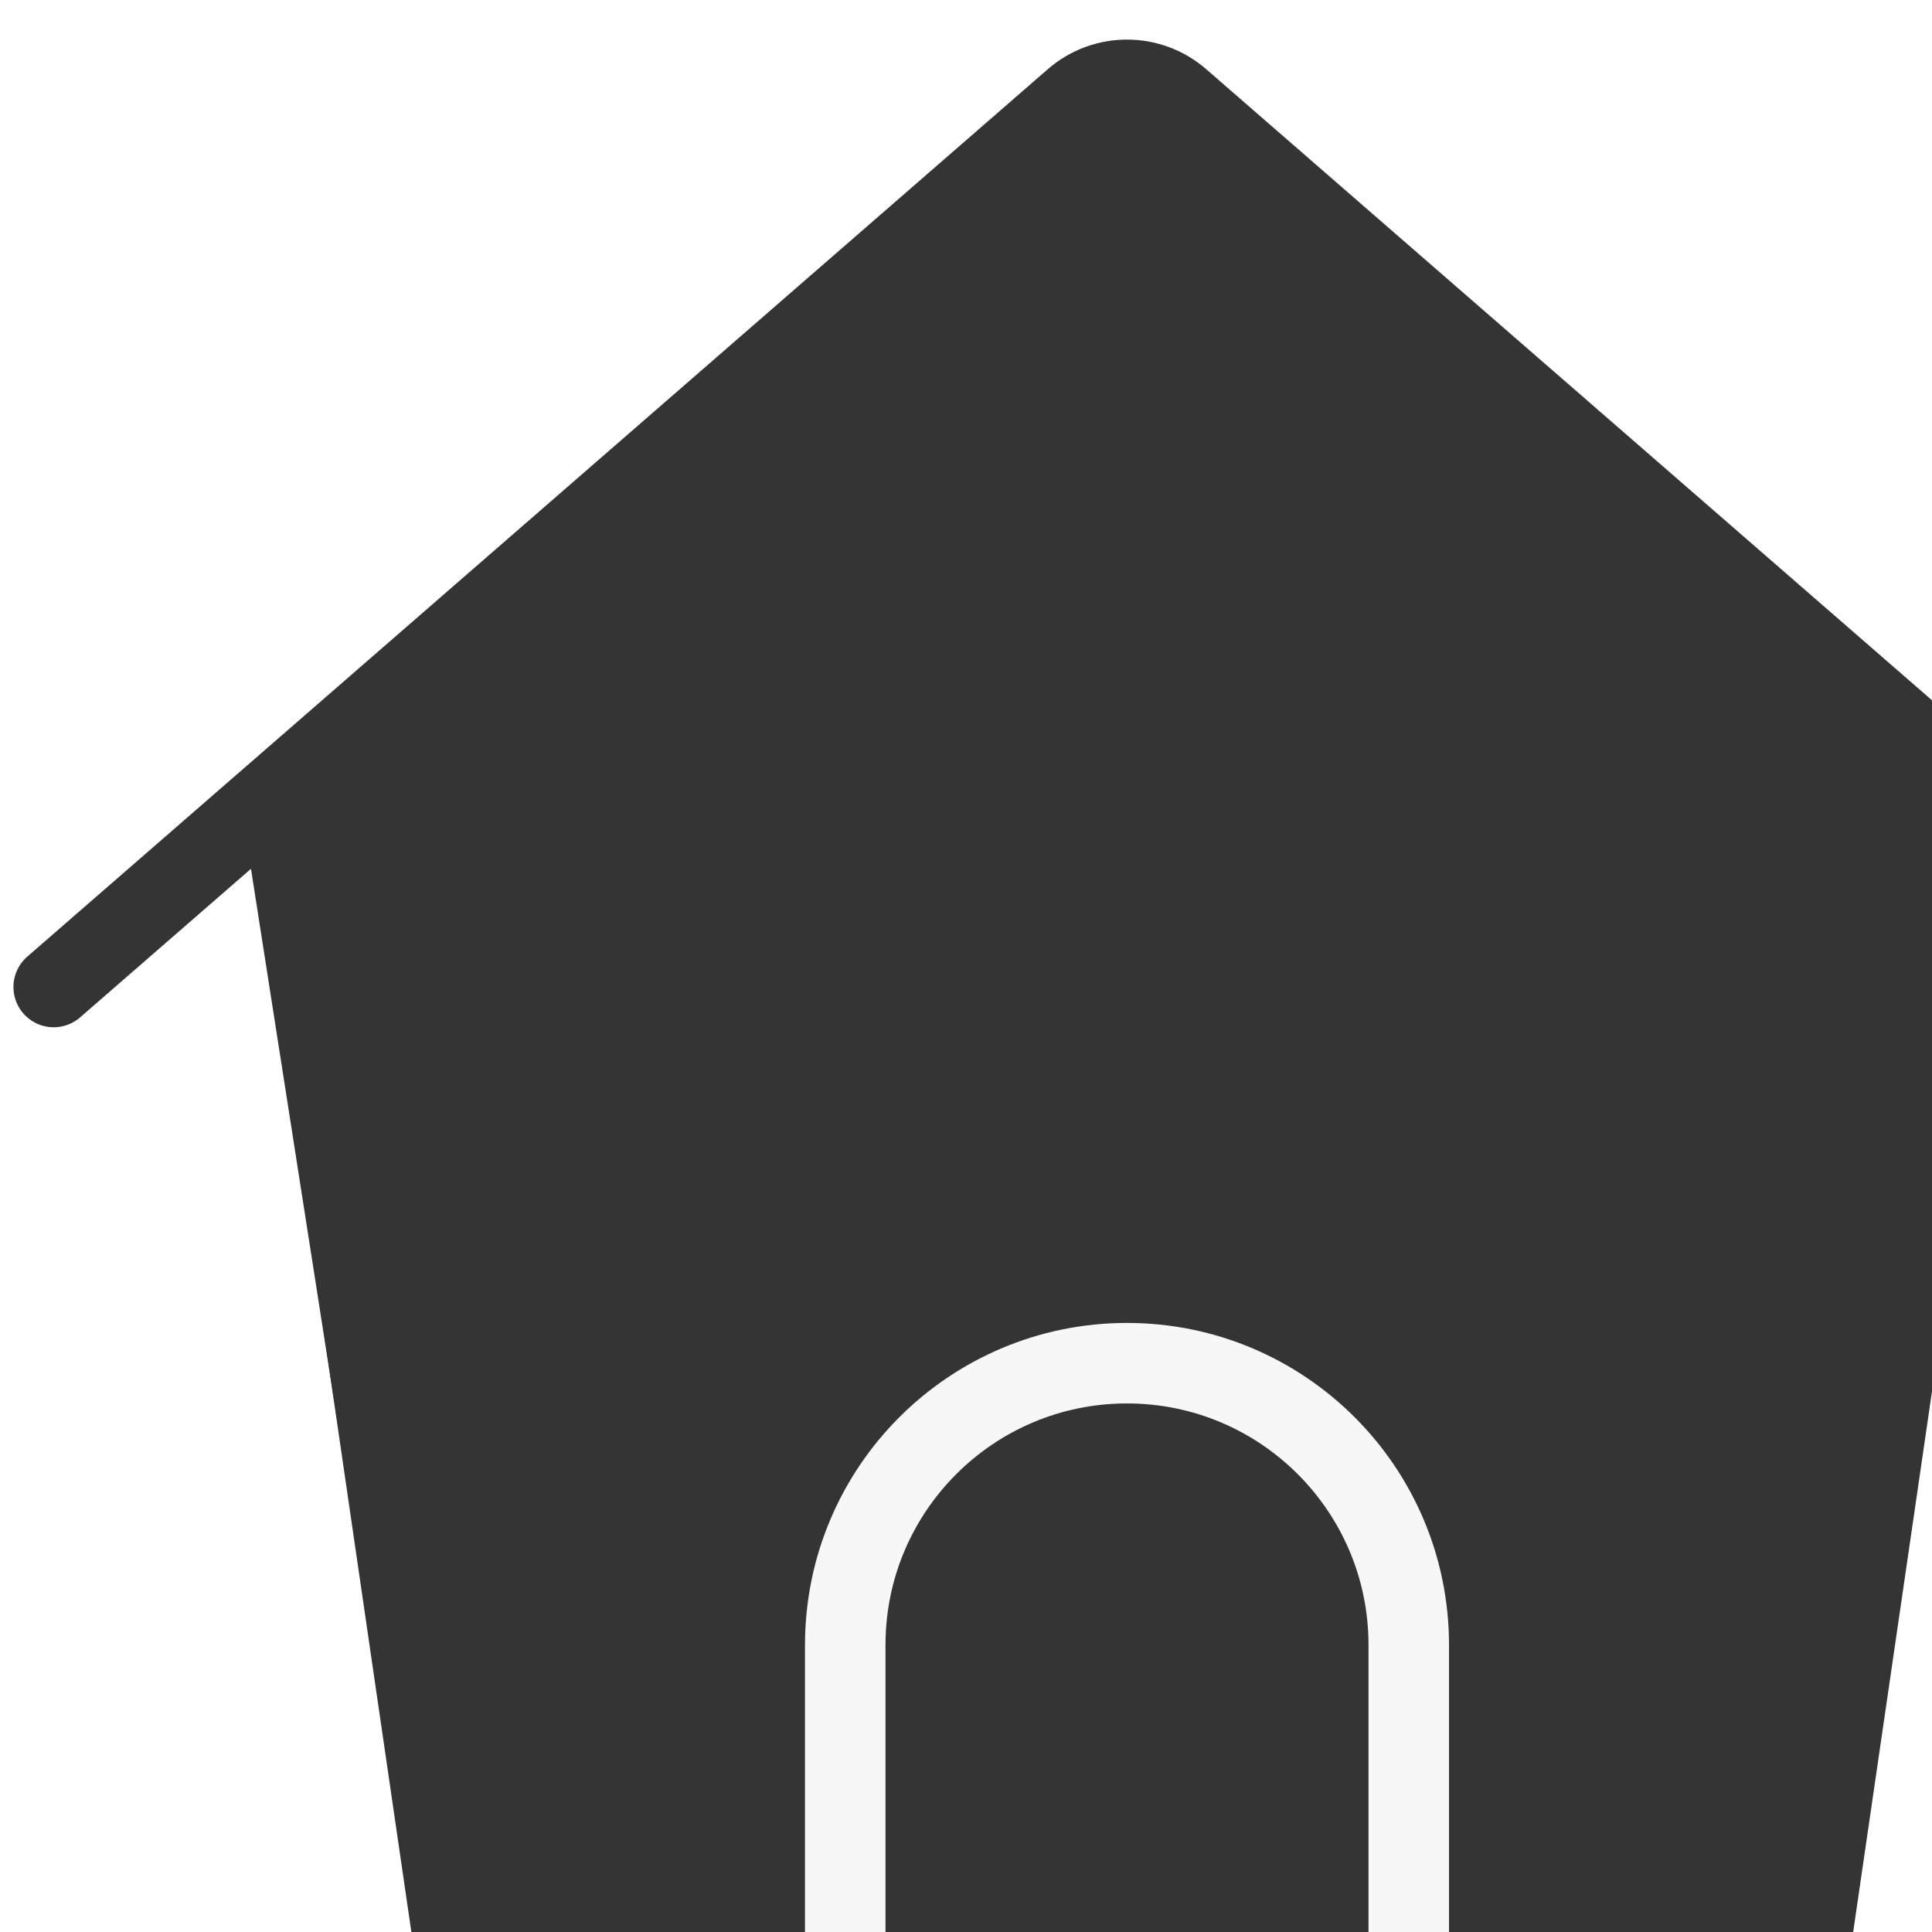
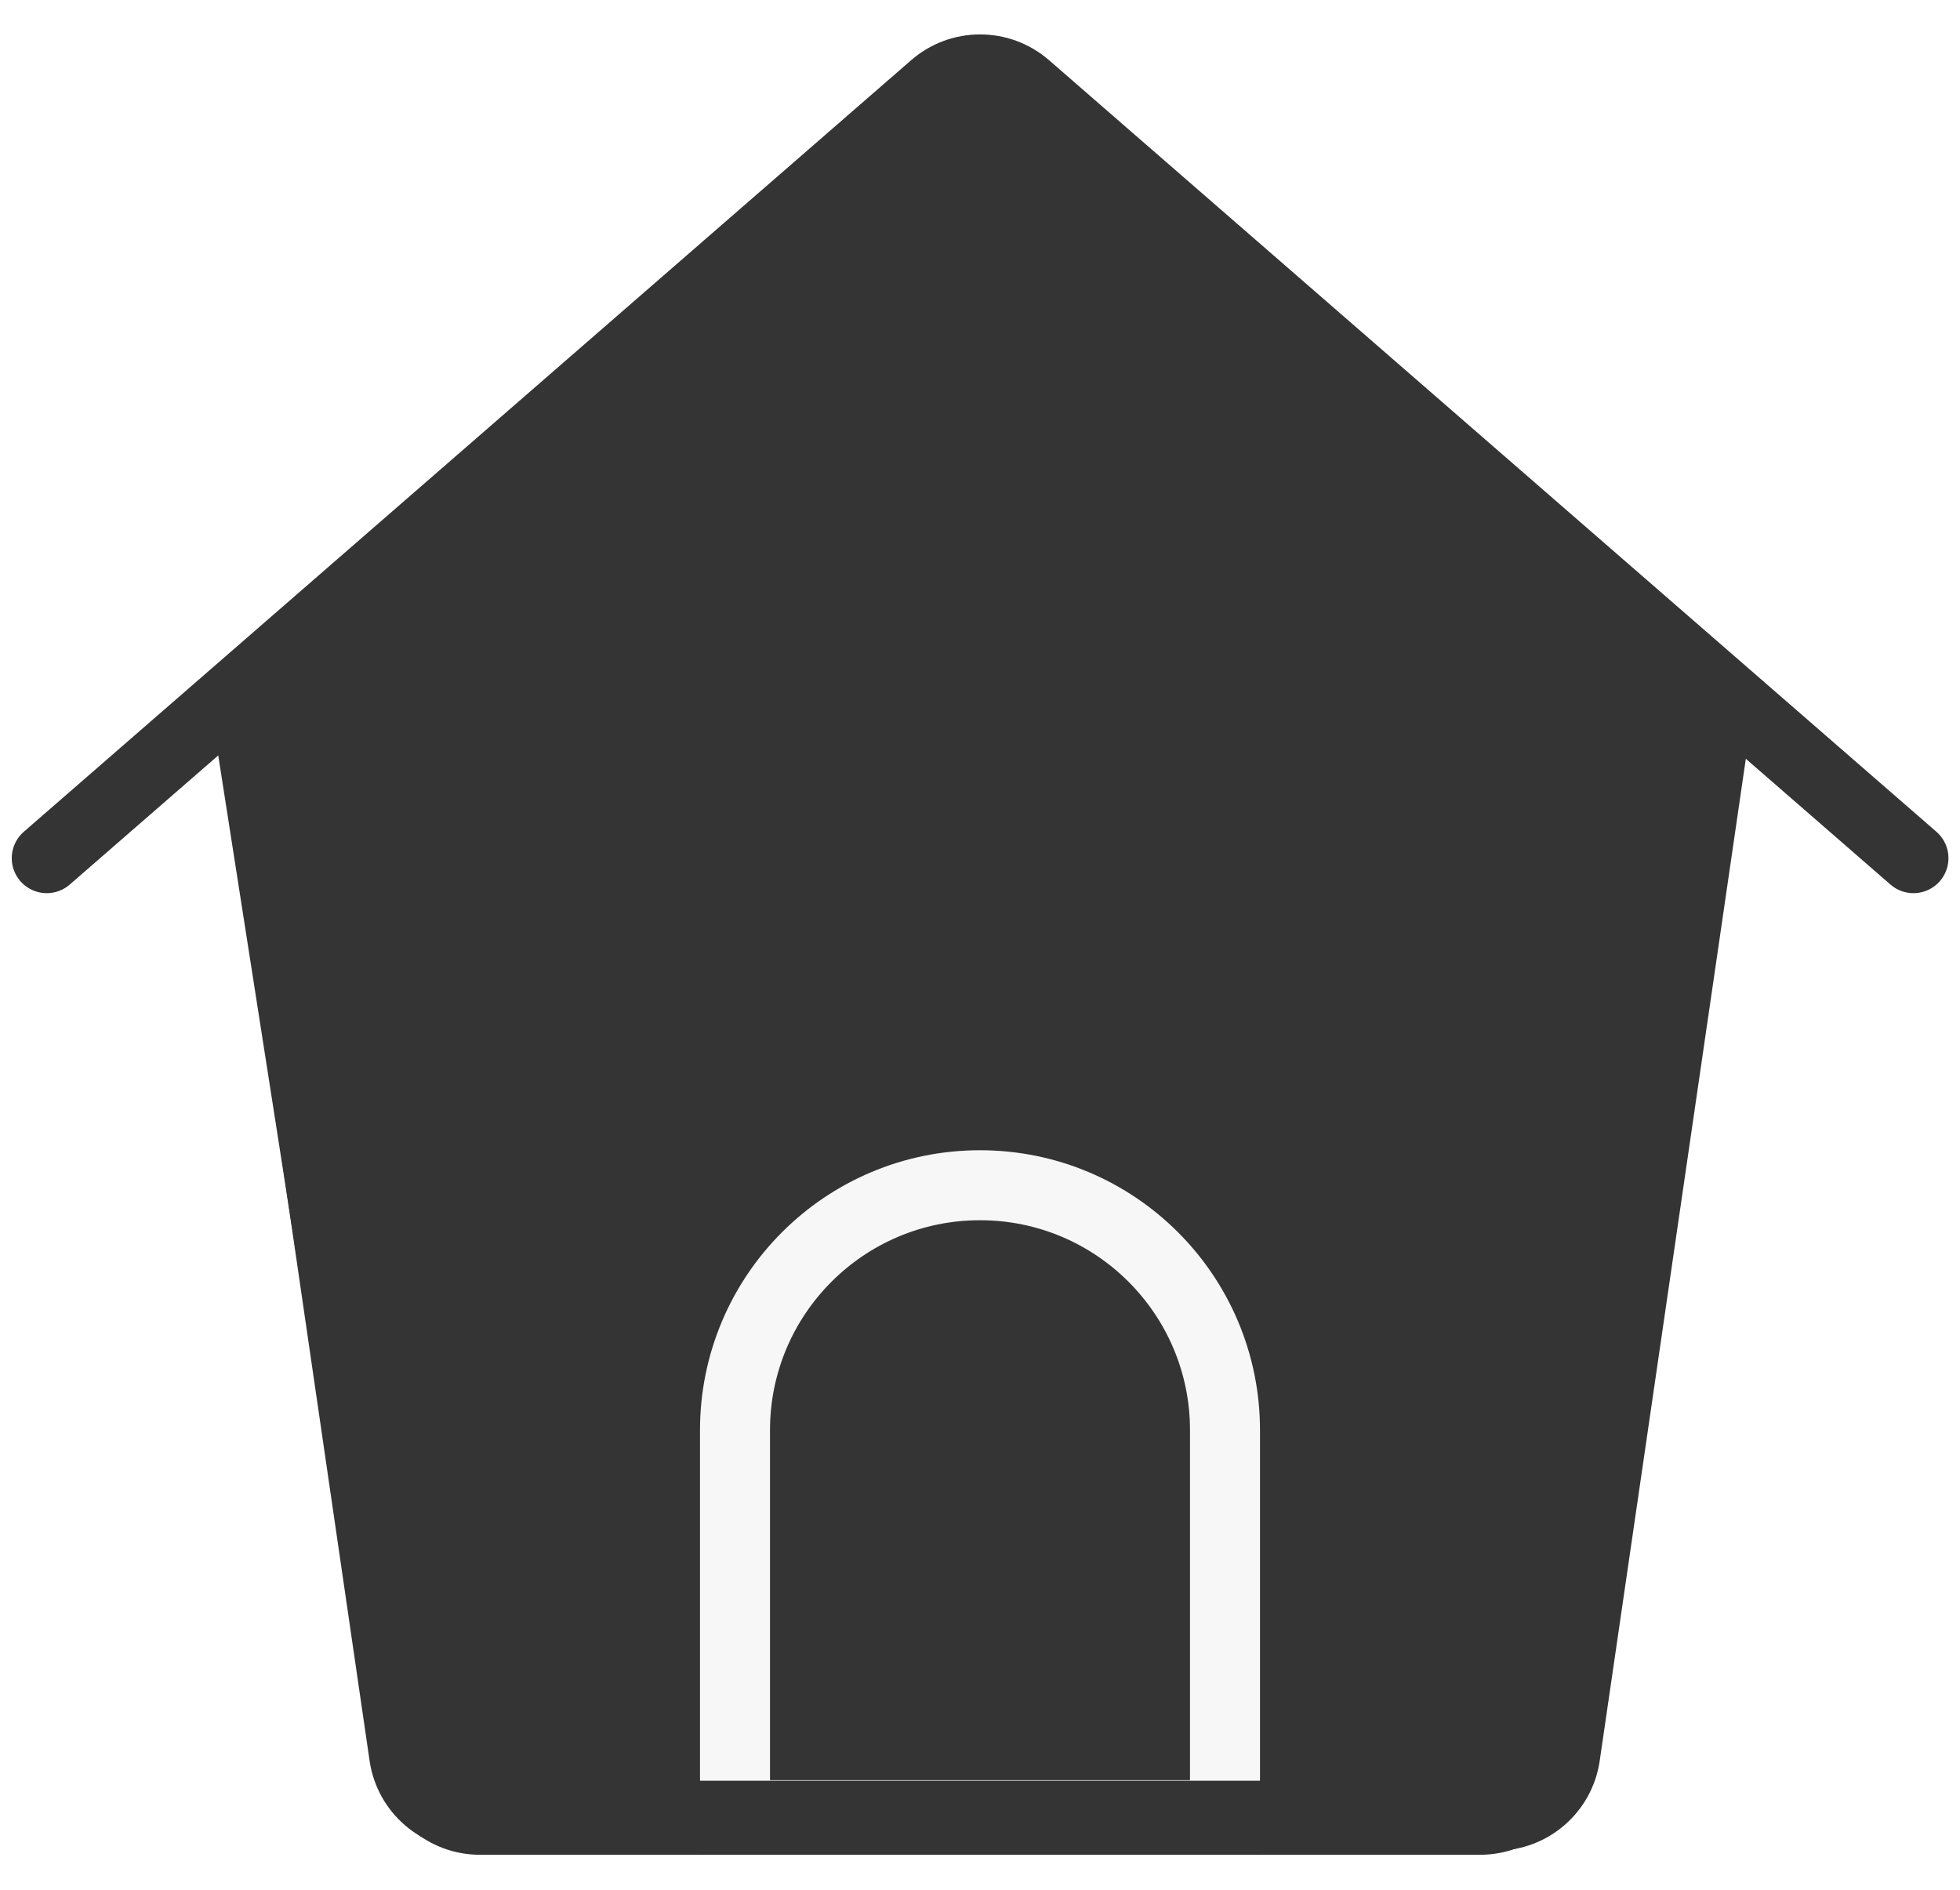
- <svg xmlns="http://www.w3.org/2000/svg" width="24" height="24" viewBox="0 0 24 24" fill="none">
+ <svg xmlns="http://www.w3.org/2000/svg" width="28" height="27" viewBox="0 0 28 27" fill="none">
  <path d="M13.349 1.558L3.923 9.637C3.66 9.863 3.533 10.208 3.586 10.551L5.868 25.154C5.944 25.641 6.363 26 6.856 26H21.144C21.637 26 22.056 25.641 22.132 25.154L24.414 10.551C24.467 10.208 24.34 9.863 24.077 9.637L14.651 1.558C14.276 1.237 13.724 1.237 13.349 1.558Z" fill="#343434" stroke="#343434" />
  <path d="M10.5 20.434C10.5 18.501 12.067 16.934 14 16.934C15.933 16.934 17.5 18.501 17.5 20.434V25.934H10.5V20.434Z" fill="#343434" stroke="#F7F7F7" />
-   <path d="M3.565 9.943L5.774 25.087C5.846 25.578 6.267 25.943 6.764 25.943H21.367C21.864 25.943 22.285 25.578 22.357 25.087L24.565 9.943" stroke="#343434" stroke-linecap="round" />
-   <path d="M0.667 12.261L13.344 1.237C13.72 0.91 14.28 0.91 14.656 1.237L27.334 12.261" stroke="#343434" stroke-linecap="round" />
+   <path d="M3.566 9.943L5.775 25.087C5.847 25.578 6.268 25.942 6.764 25.942H21.368C21.865 25.942 22.286 25.578 22.358 25.087L24.566 9.943" stroke="#343434" stroke-linecap="round" />
+   <path d="M0.668 12.261L13.345 1.237C13.721 0.91 14.281 0.91 14.658 1.237L27.335 12.261" stroke="#343434" stroke-linecap="round" />
</svg>
